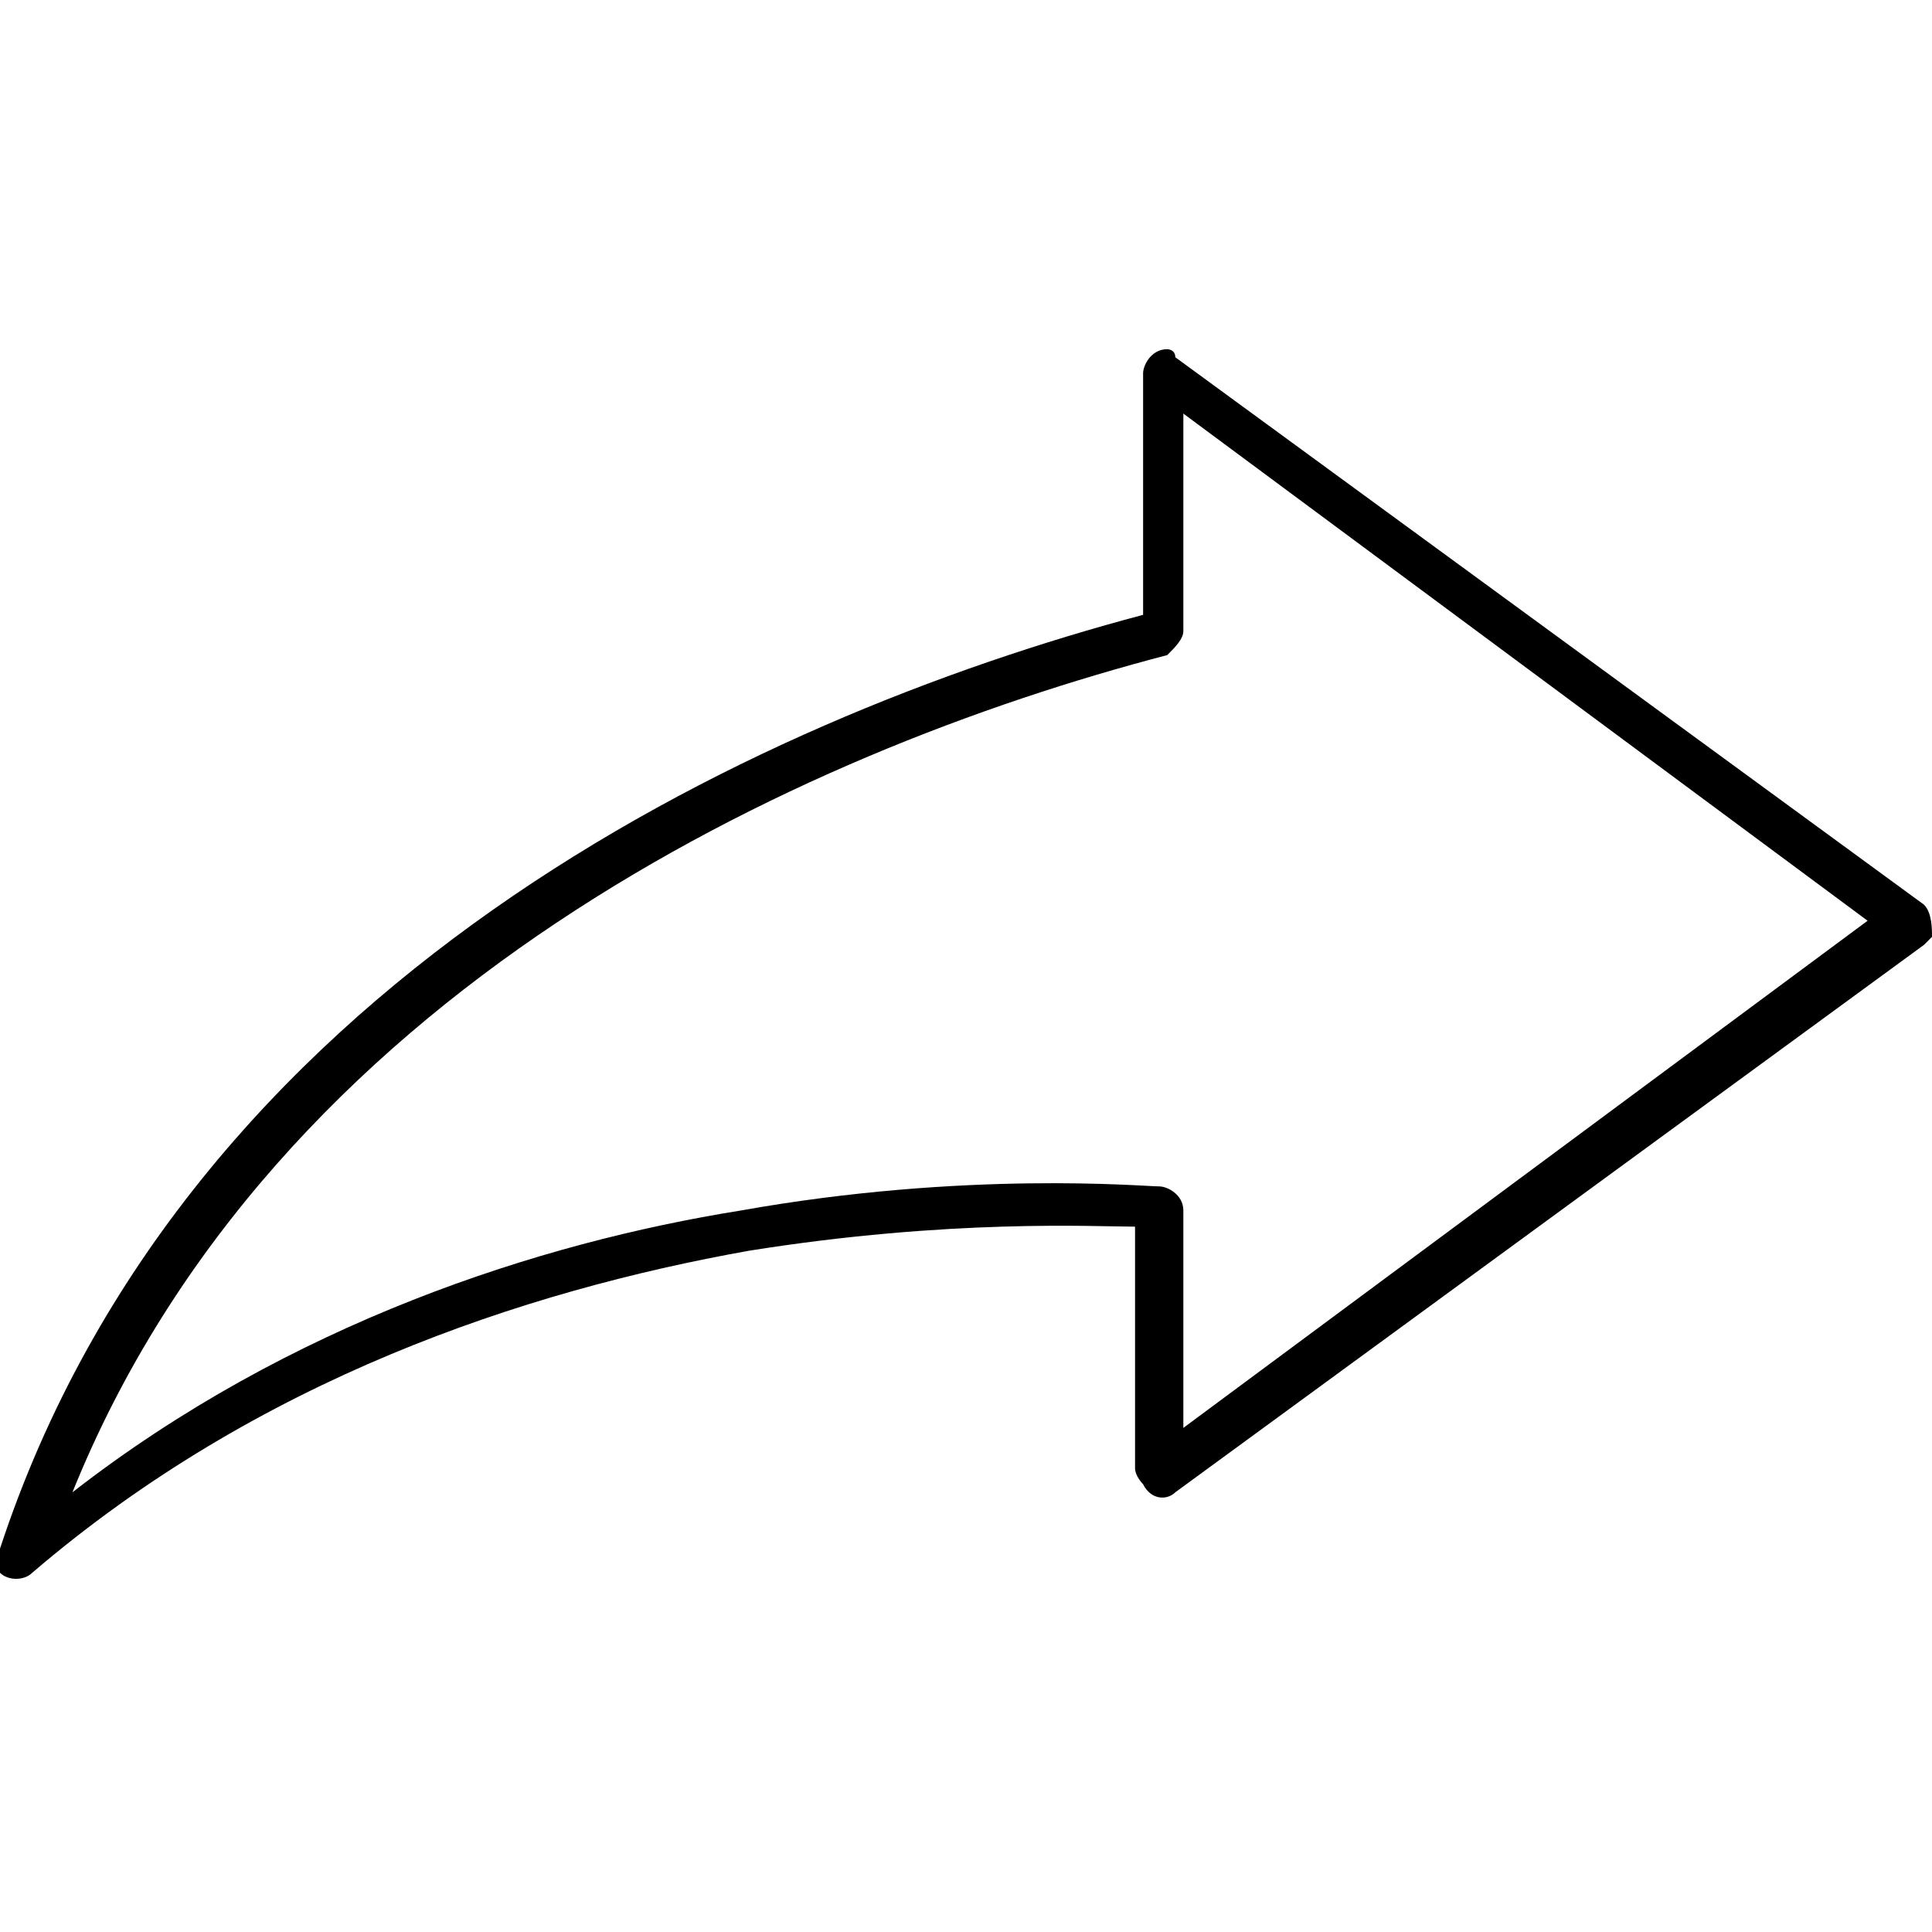
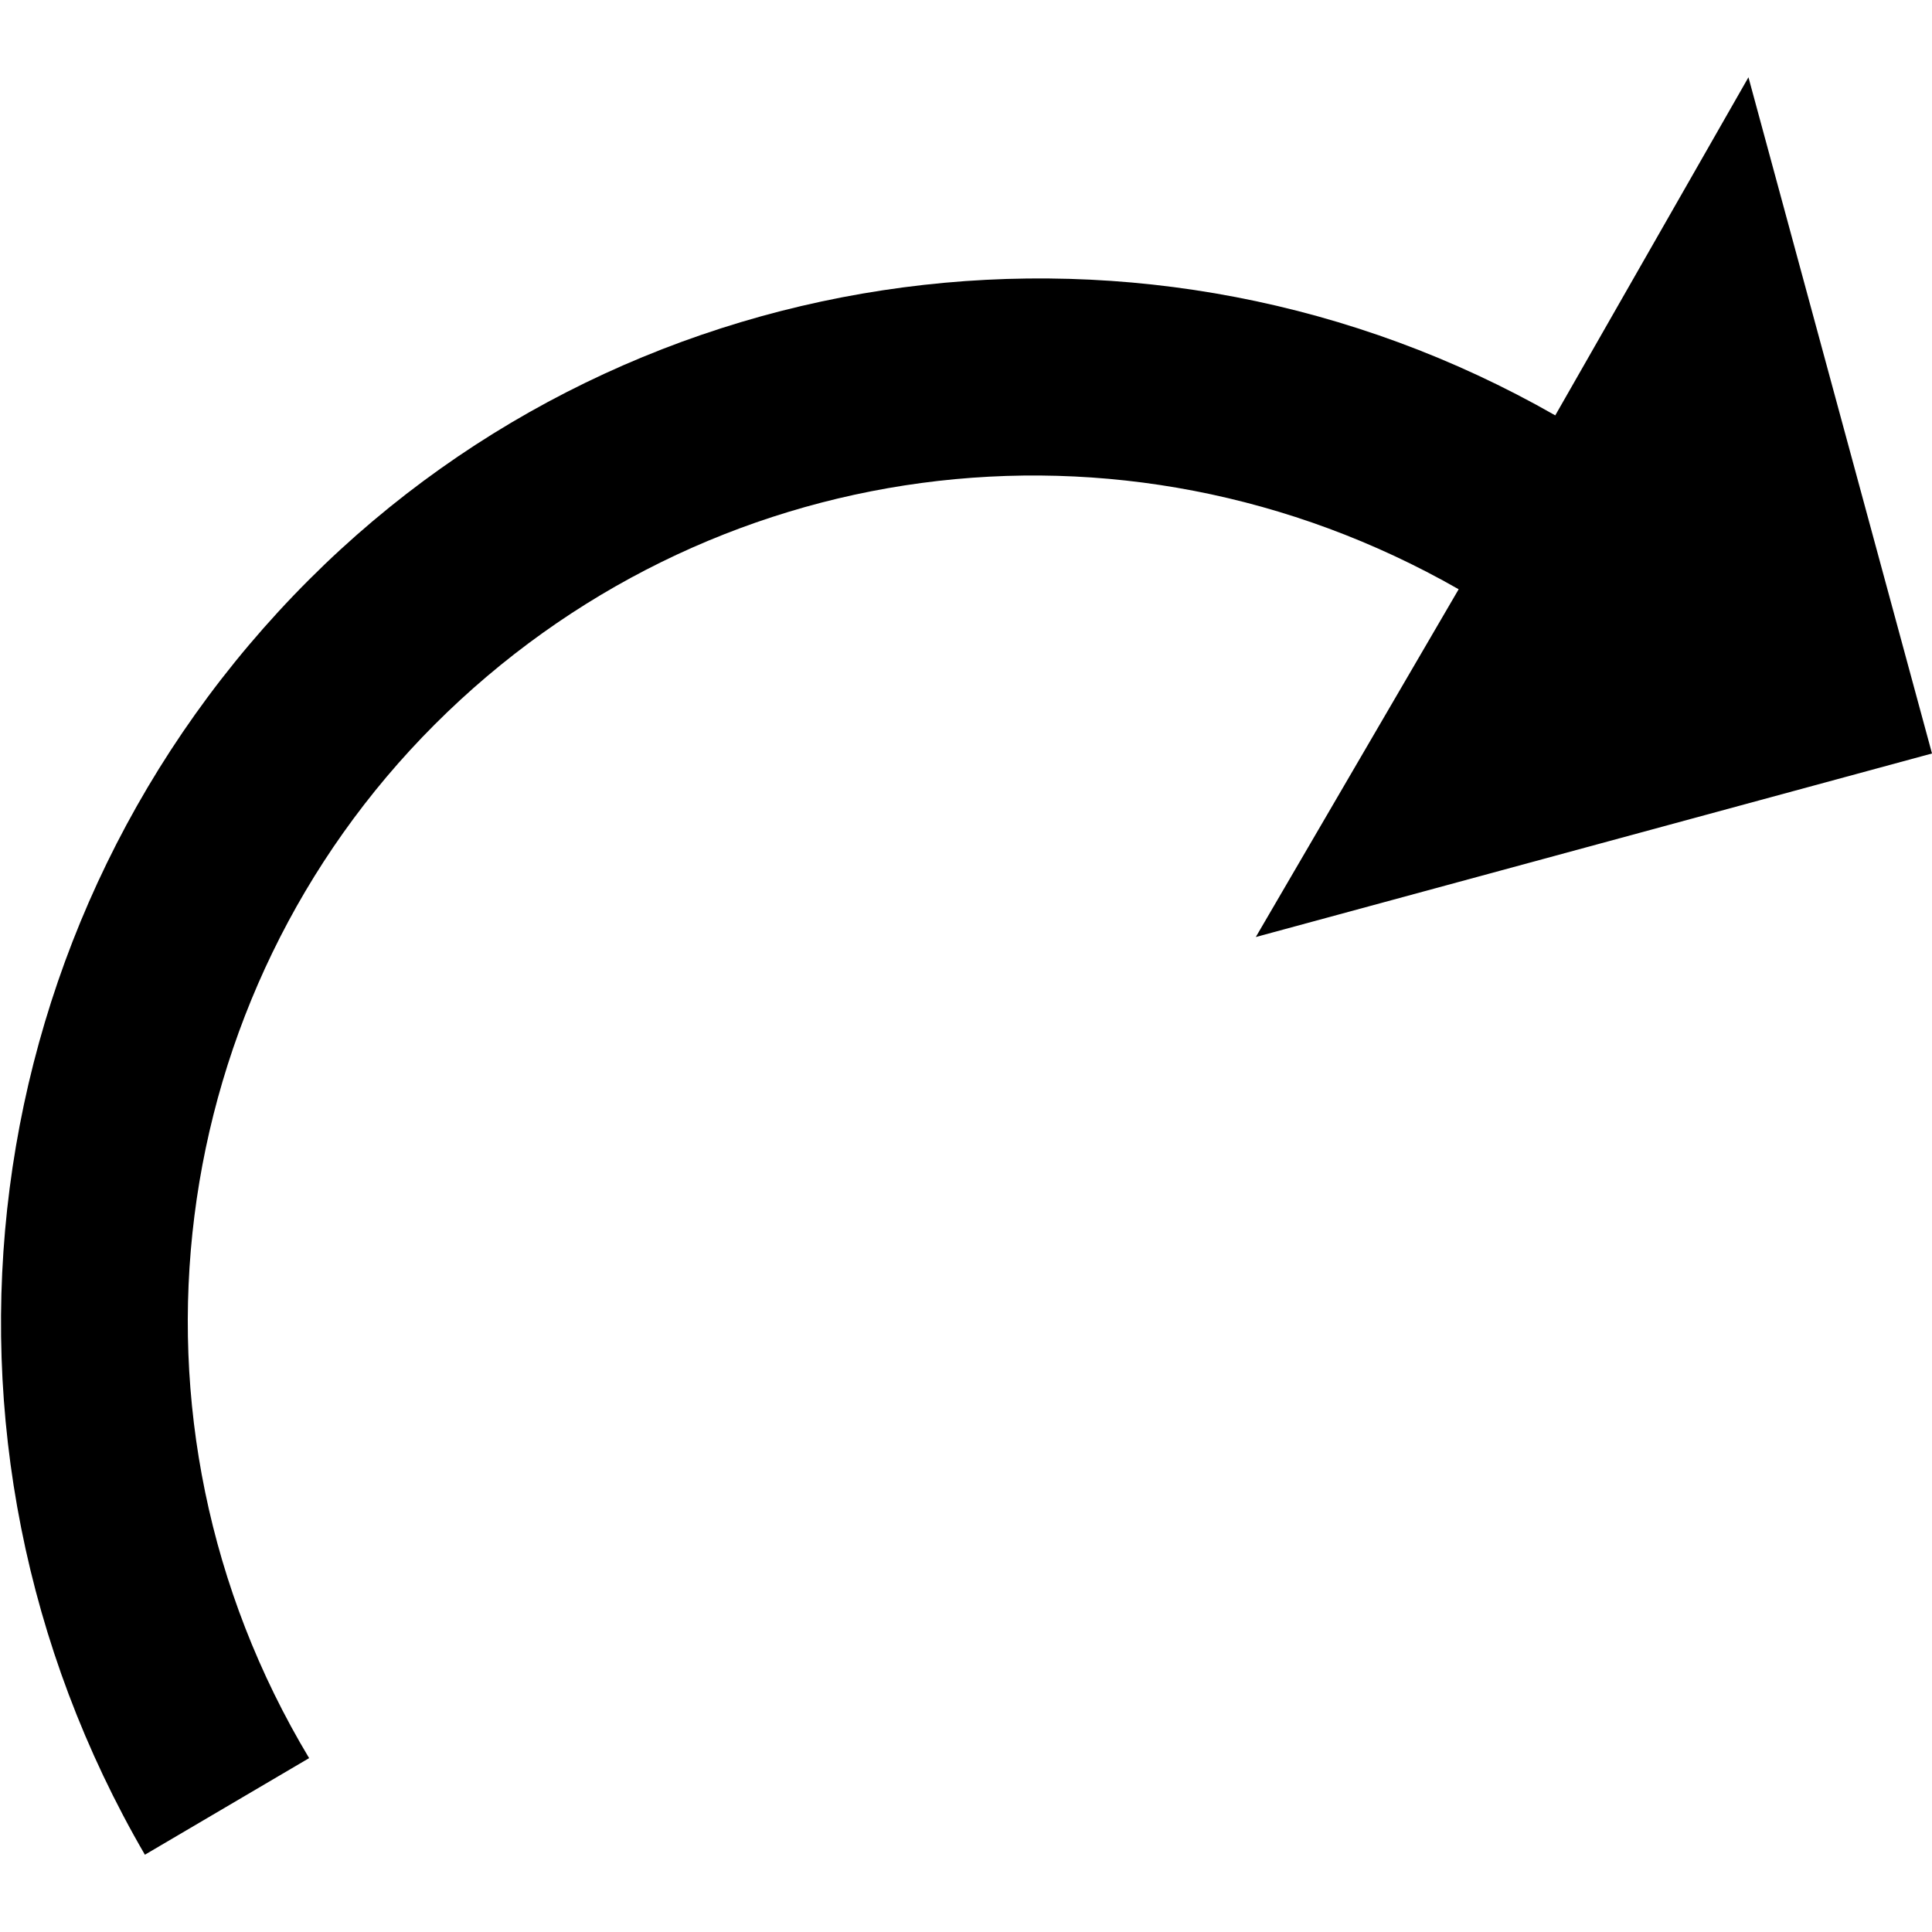
- <svg xmlns="http://www.w3.org/2000/svg" version="1.1" id="Layer_1" x="0px" y="0px" viewBox="0 0 24 24" style="enable-background:new 0 0 24 24;" xml:space="preserve">
-   <path transform="translate(0,-952.3622)" d="M14.5,956.7c0,0,0.1,0,0.1,0.1l9.3,6.8c0.1,0.1,0.1,0.3,0.1,0.4c0,0,0,0-0.1,0.1  l-9.3,6.8c-0.1,0.1-0.3,0.1-0.4-0.1c0,0-0.1-0.1-0.1-0.2v-3c-0.5,0-2.3-0.1-4.8,0.3c-2.8,0.5-6.1,1.6-8.9,4c-0.1,0.1-0.3,0.1-0.4,0  C0,971.8,0,971.7,0,971.6c2.3-7,9.3-10.3,14.2-11.6V957C14.2,956.9,14.3,956.7,14.5,956.7C14.5,956.7,14.5,956.7,14.5,956.7z   M14.7,957.5v2.7c0,0.1-0.1,0.2-0.2,0.3c-4.6,1.2-11.1,4.2-13.6,10.4c2.7-2.1,5.8-3.1,8.3-3.5c2.8-0.5,5-0.3,5.2-0.3  c0.1,0,0.3,0.1,0.3,0.3v2.7l8.5-6.3L14.7,957.5L14.7,957.5z" />
+ <svg xmlns="http://www.w3.org/2000/svg" version="1.1" id="Layer_1" x="0px" y="0px" viewBox="0 0 20 20" style="enable-background:new 0 0 20 20;" xml:space="preserve">
+   <path d="M20,7.8l-1.9-7l-2,3.5C11.9,1.9,6.6,2.6,3.2,6C-0.3,9.5-1,14.9,1.5,19.2l1.7-1c-2.1-3.5-1.5-7.9,1.3-10.7  c2.8-2.8,7.1-3.4,10.6-1.4L13,9.7L20,7.8z" />
</svg>
